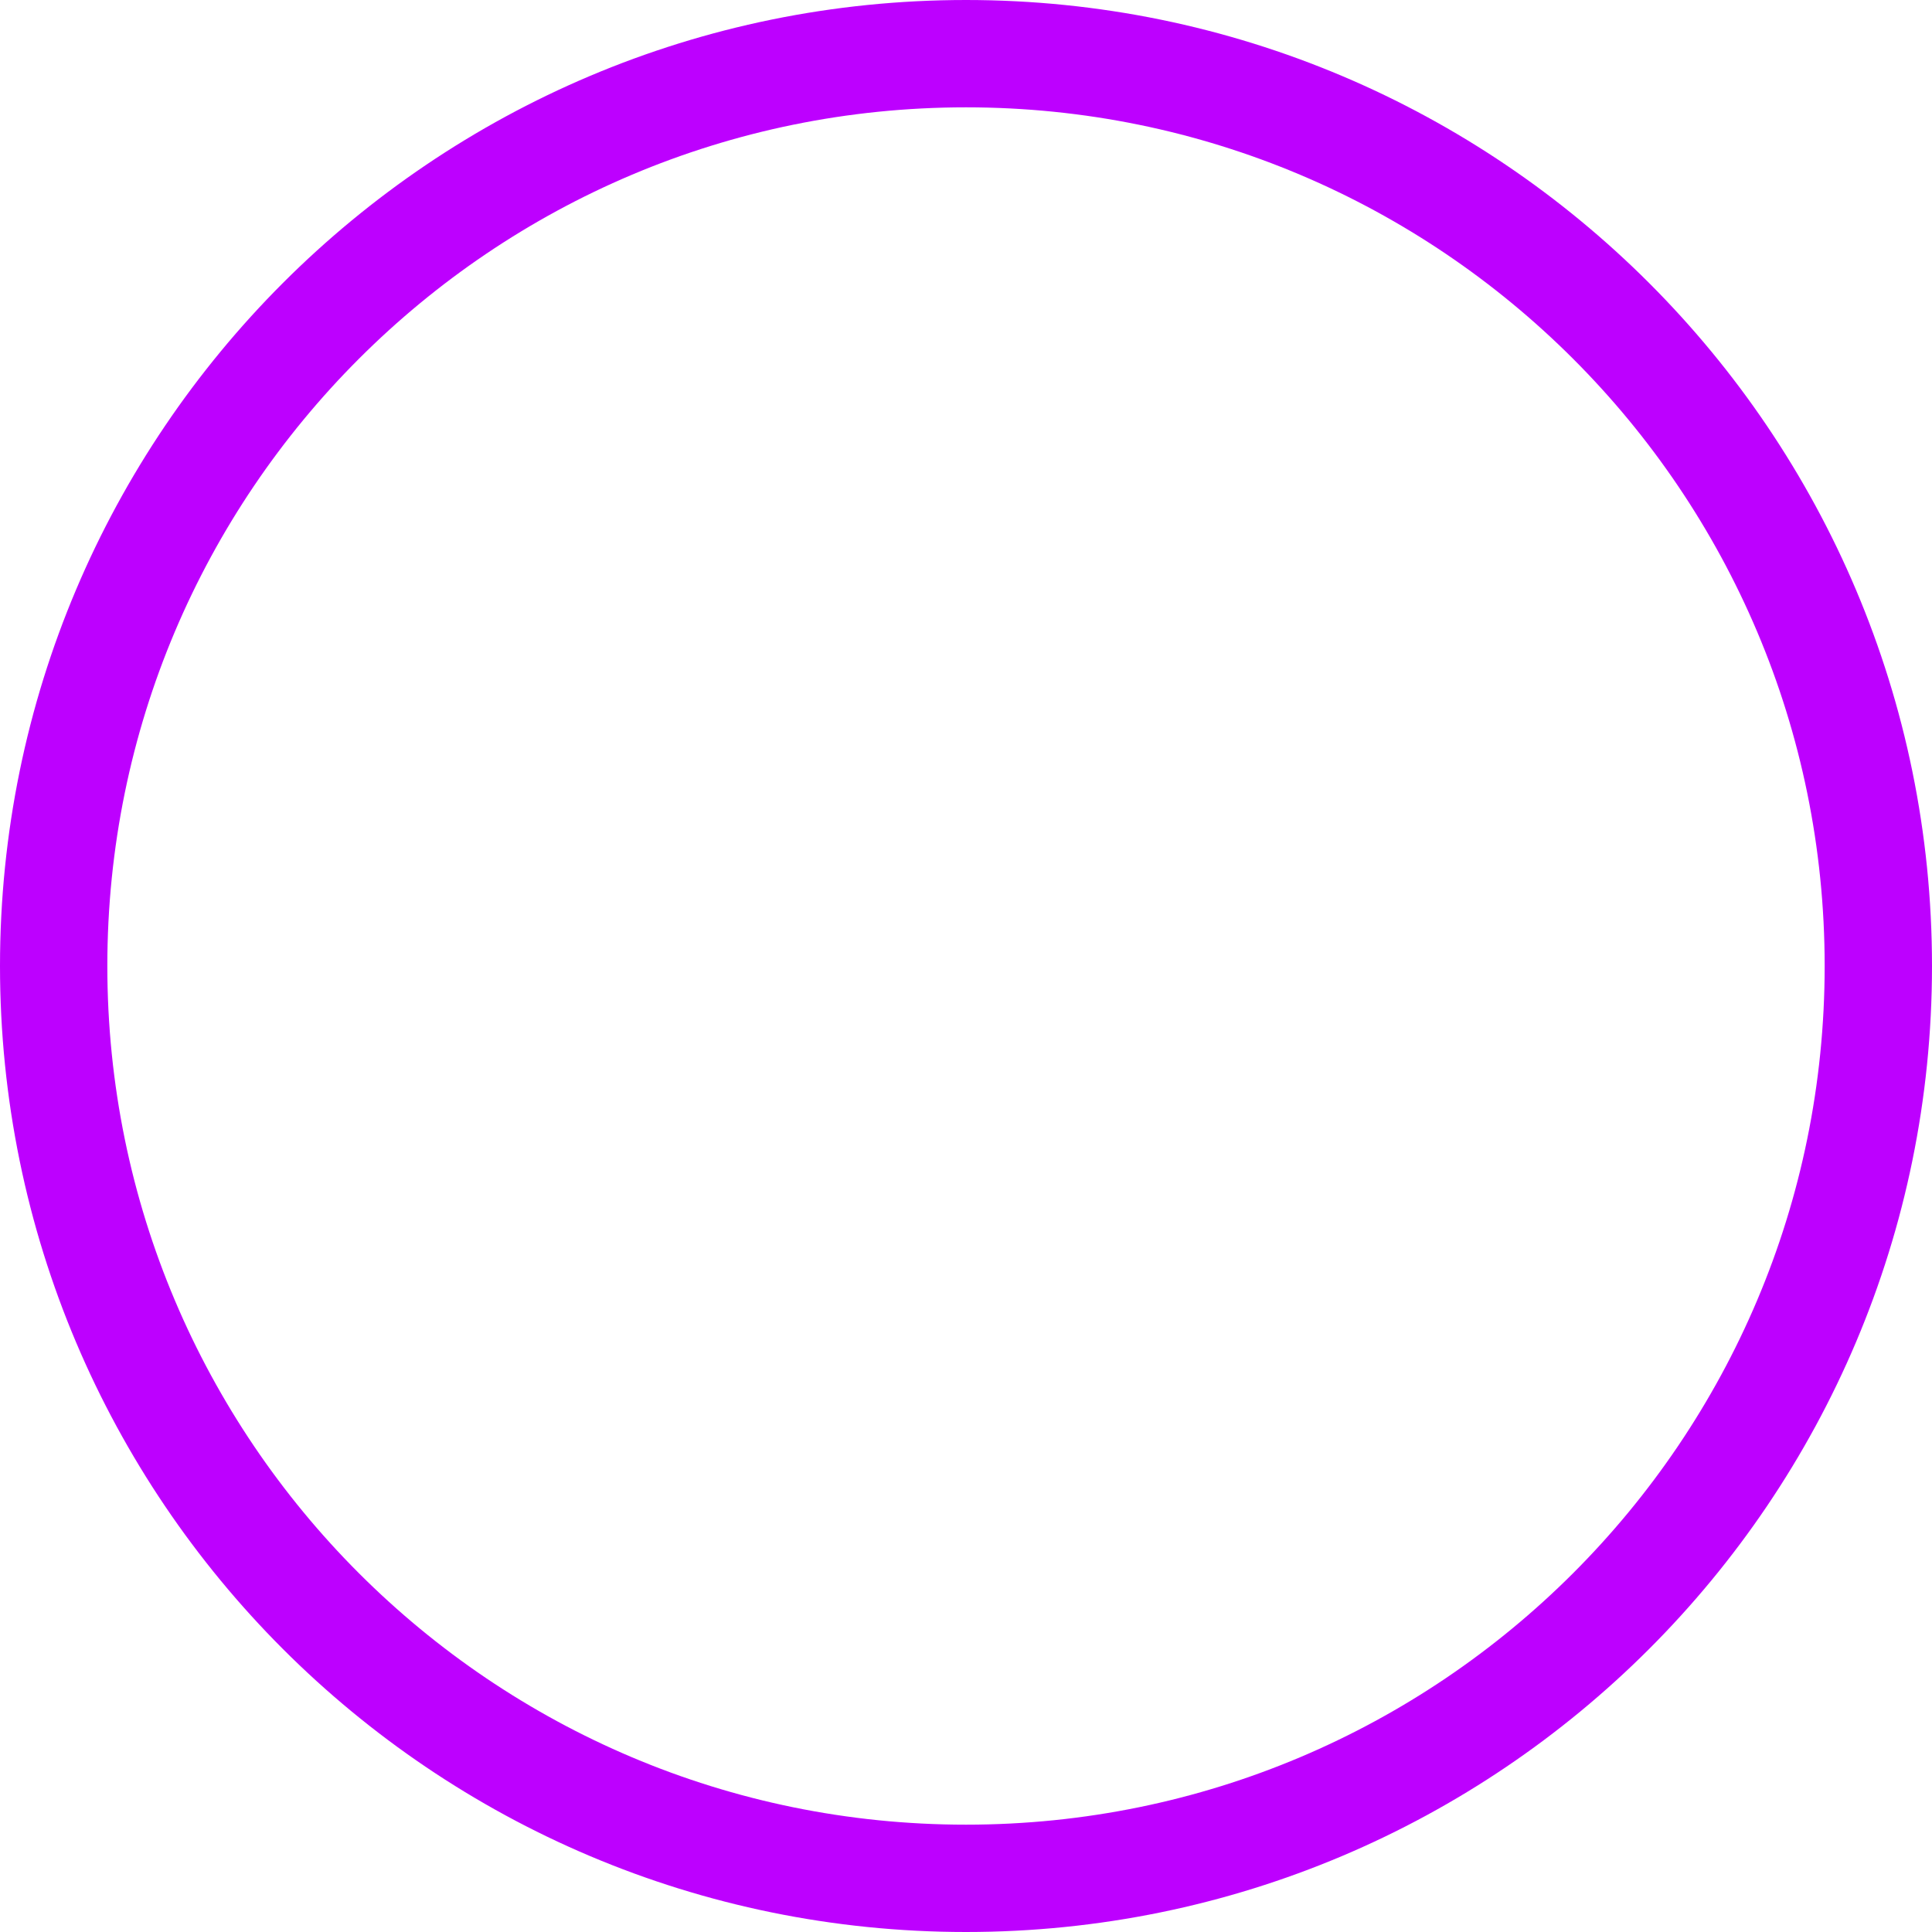
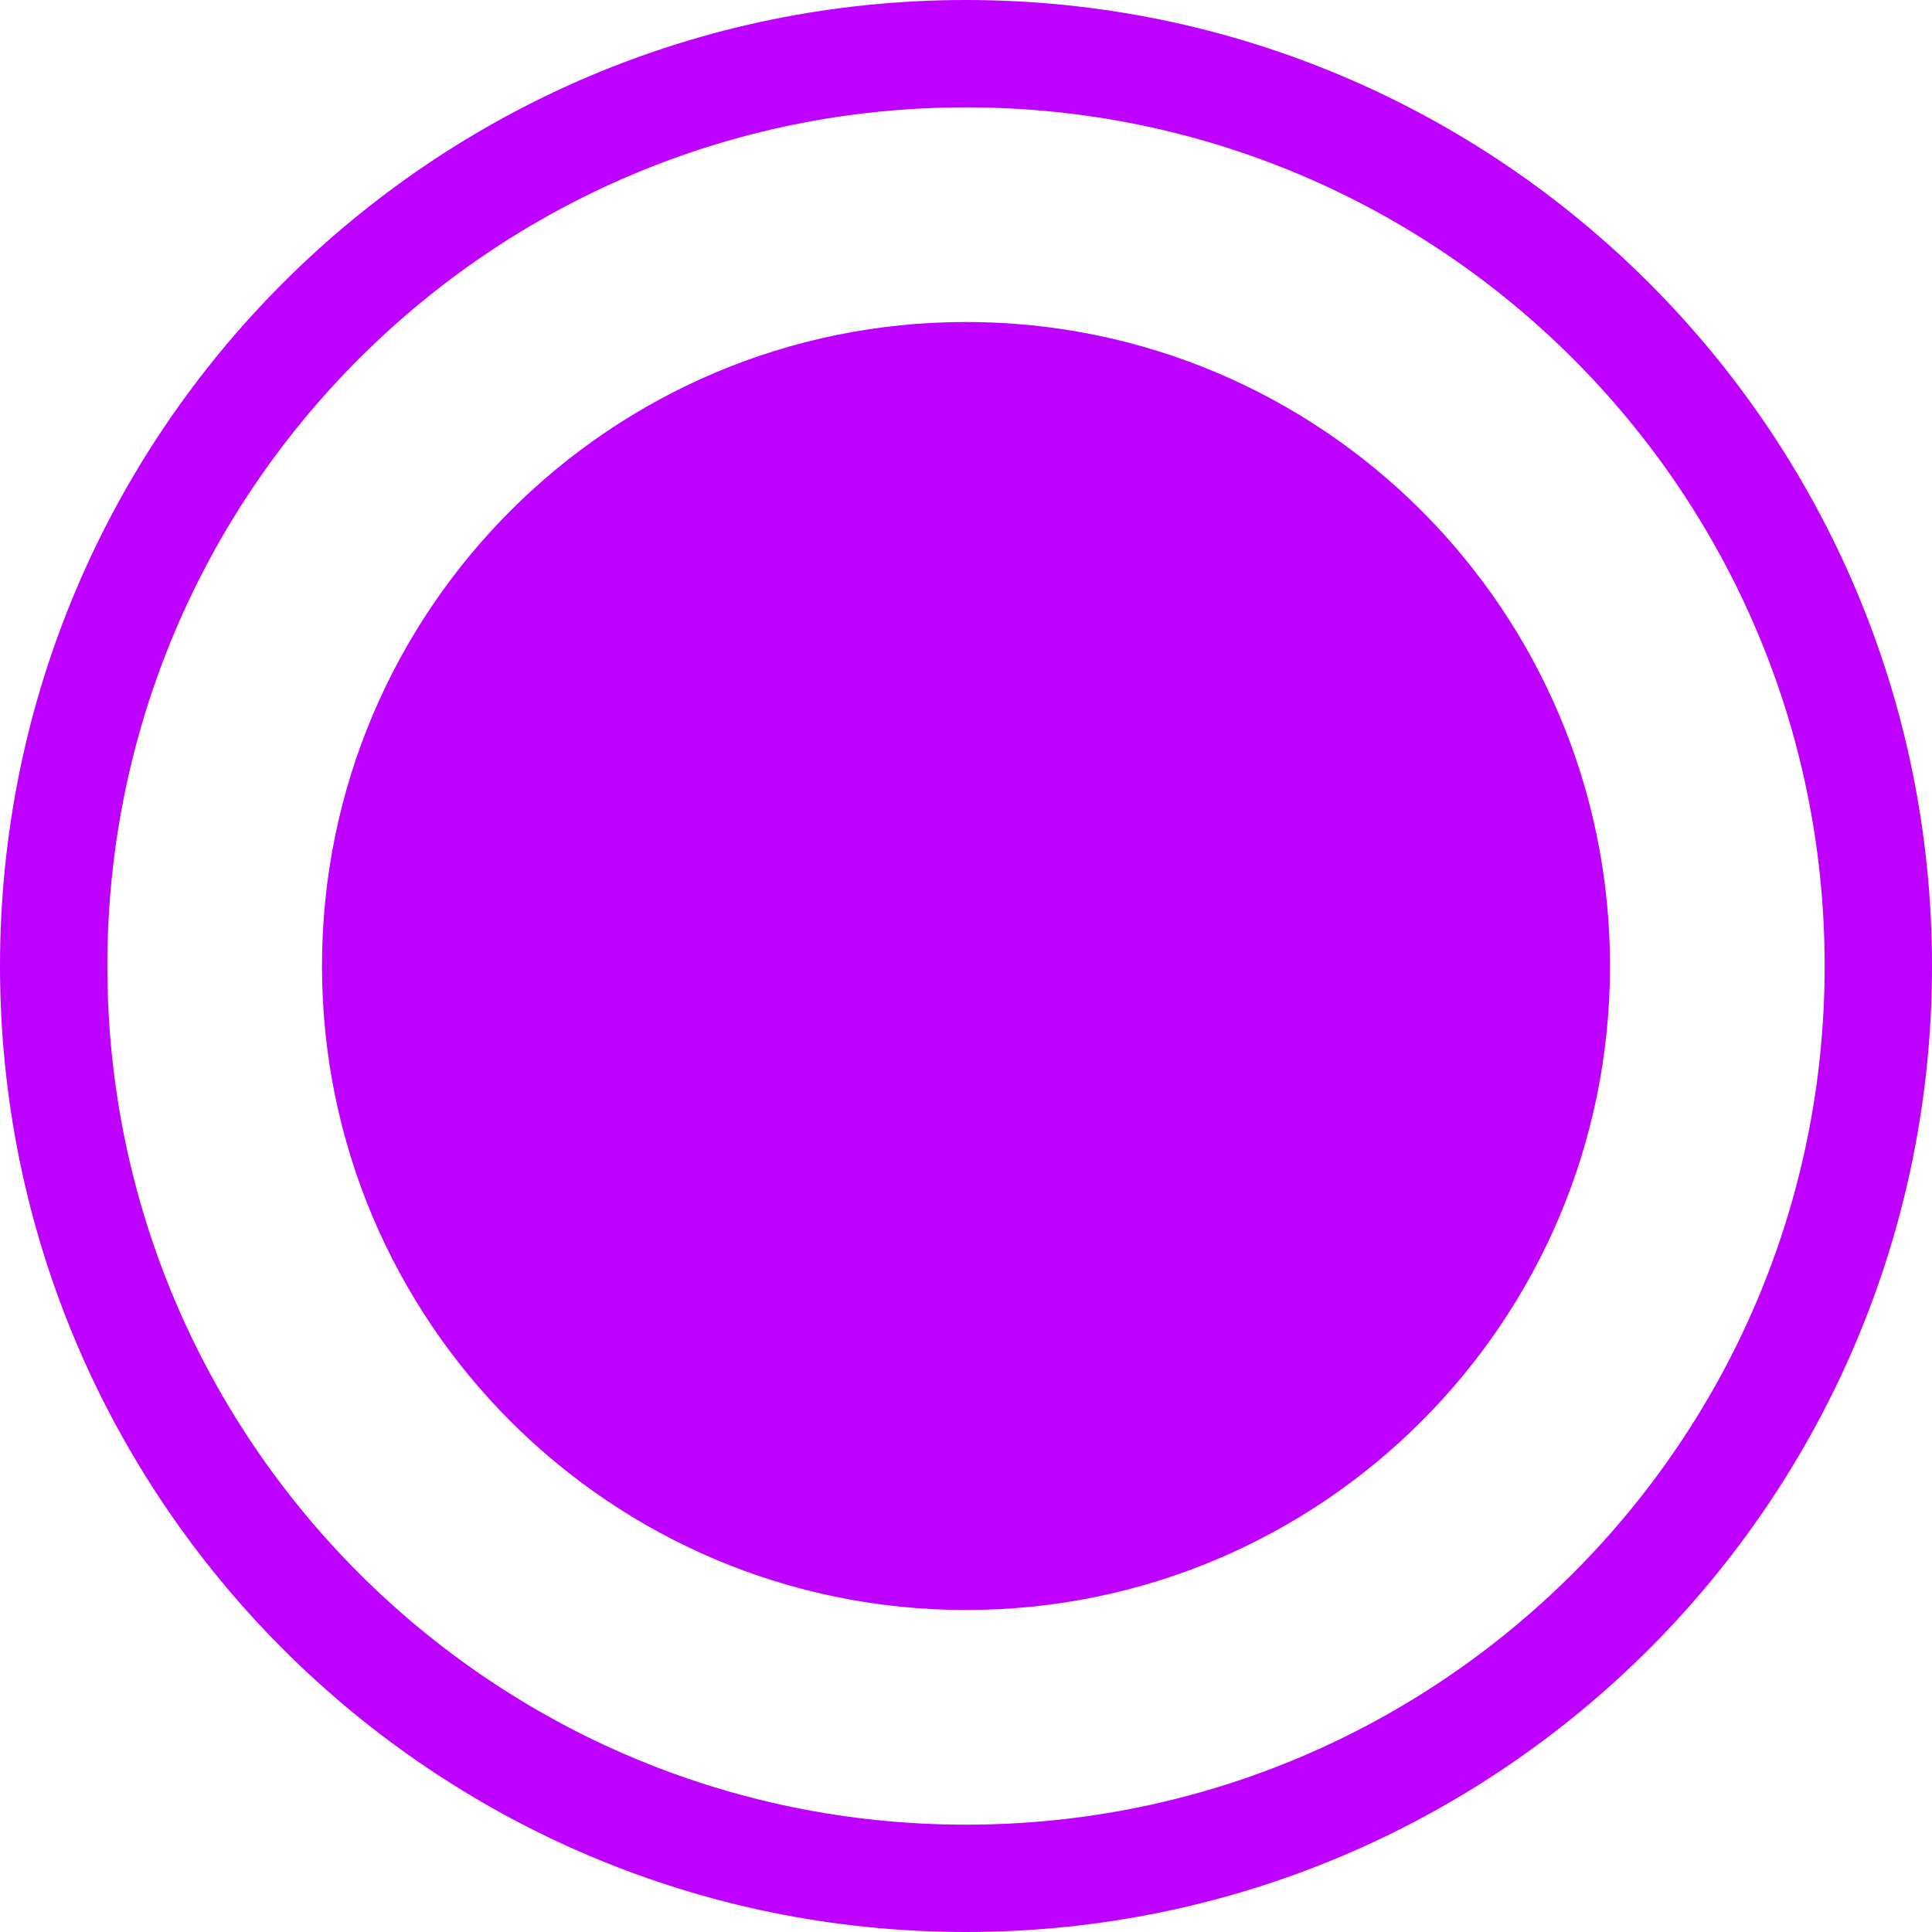
<svg xmlns="http://www.w3.org/2000/svg" width="18" height="18" viewBox="0 0 18 18" fill="none">
  <path d="M9 17.5C13.694 17.5 17.5 13.694 17.5 9C17.5 4.306 13.694 0.5 9 0.5C4.306 0.5 0.5 4.306 0.5 9C0.5 13.694 4.306 17.5 9 17.5Z" stroke="#BD00FF" />
+   <circle cx="9px" cy="9px" r="6" fill="#BD00FF" />
</svg>
